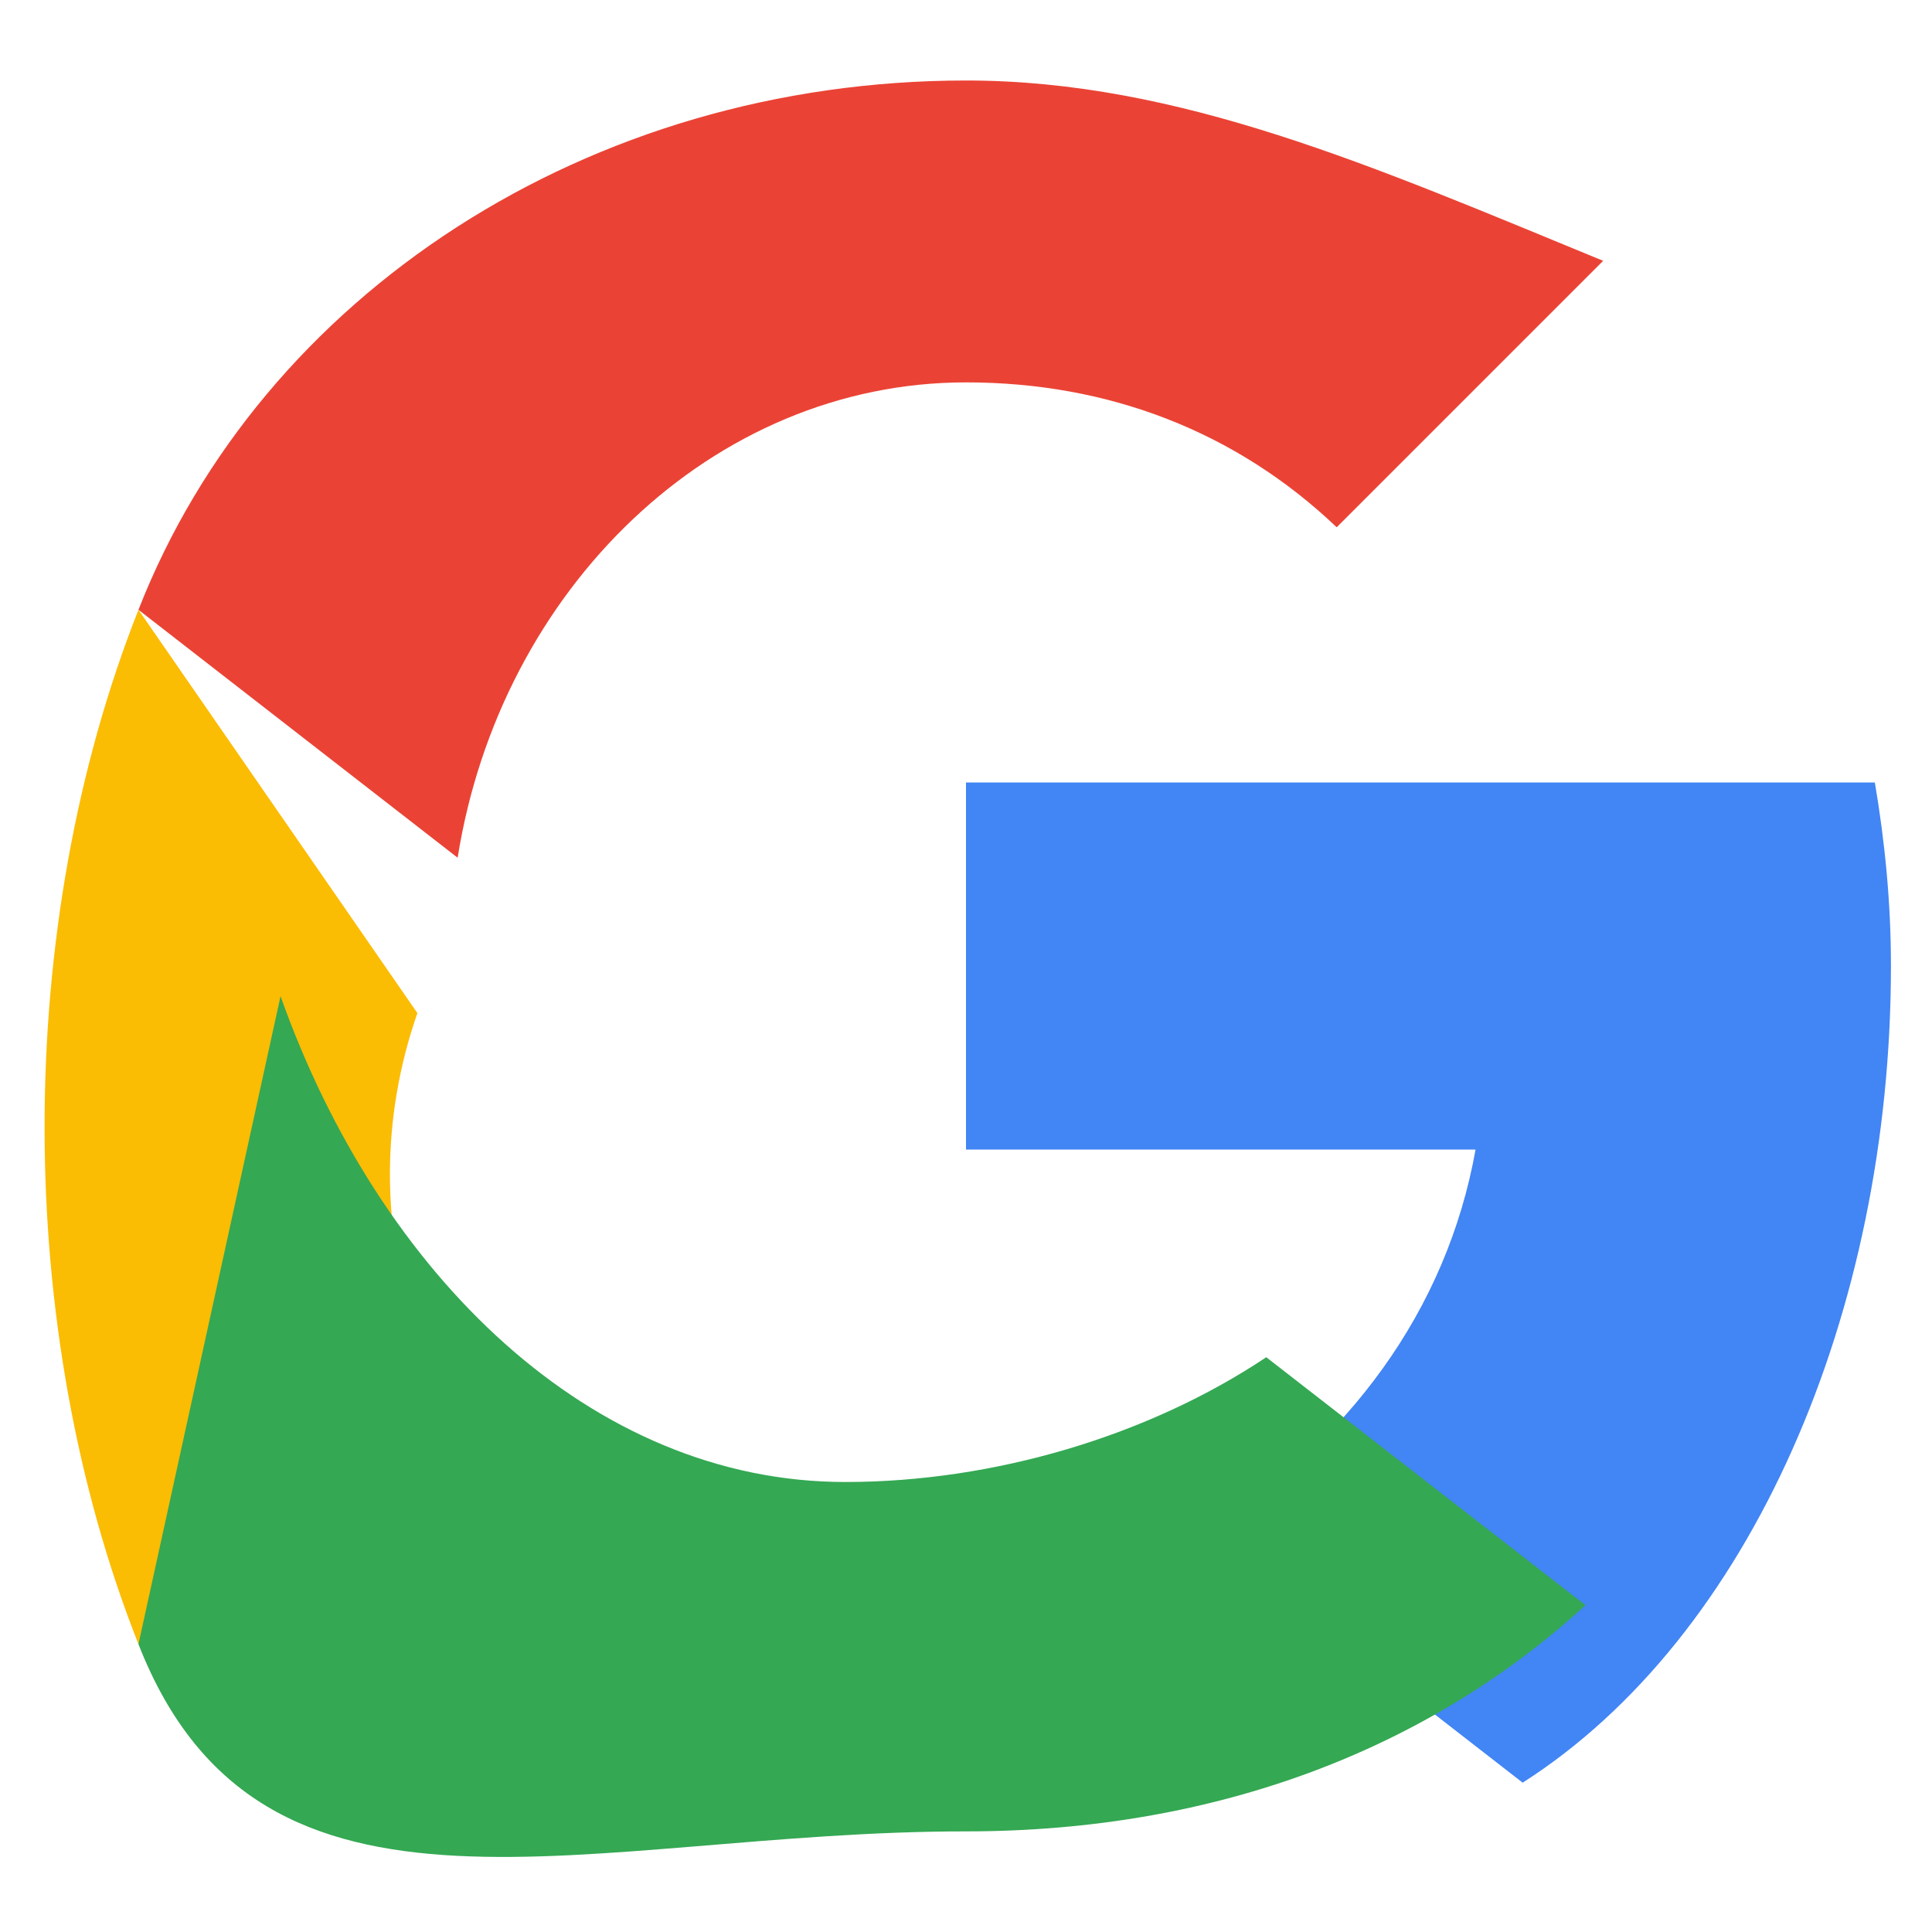
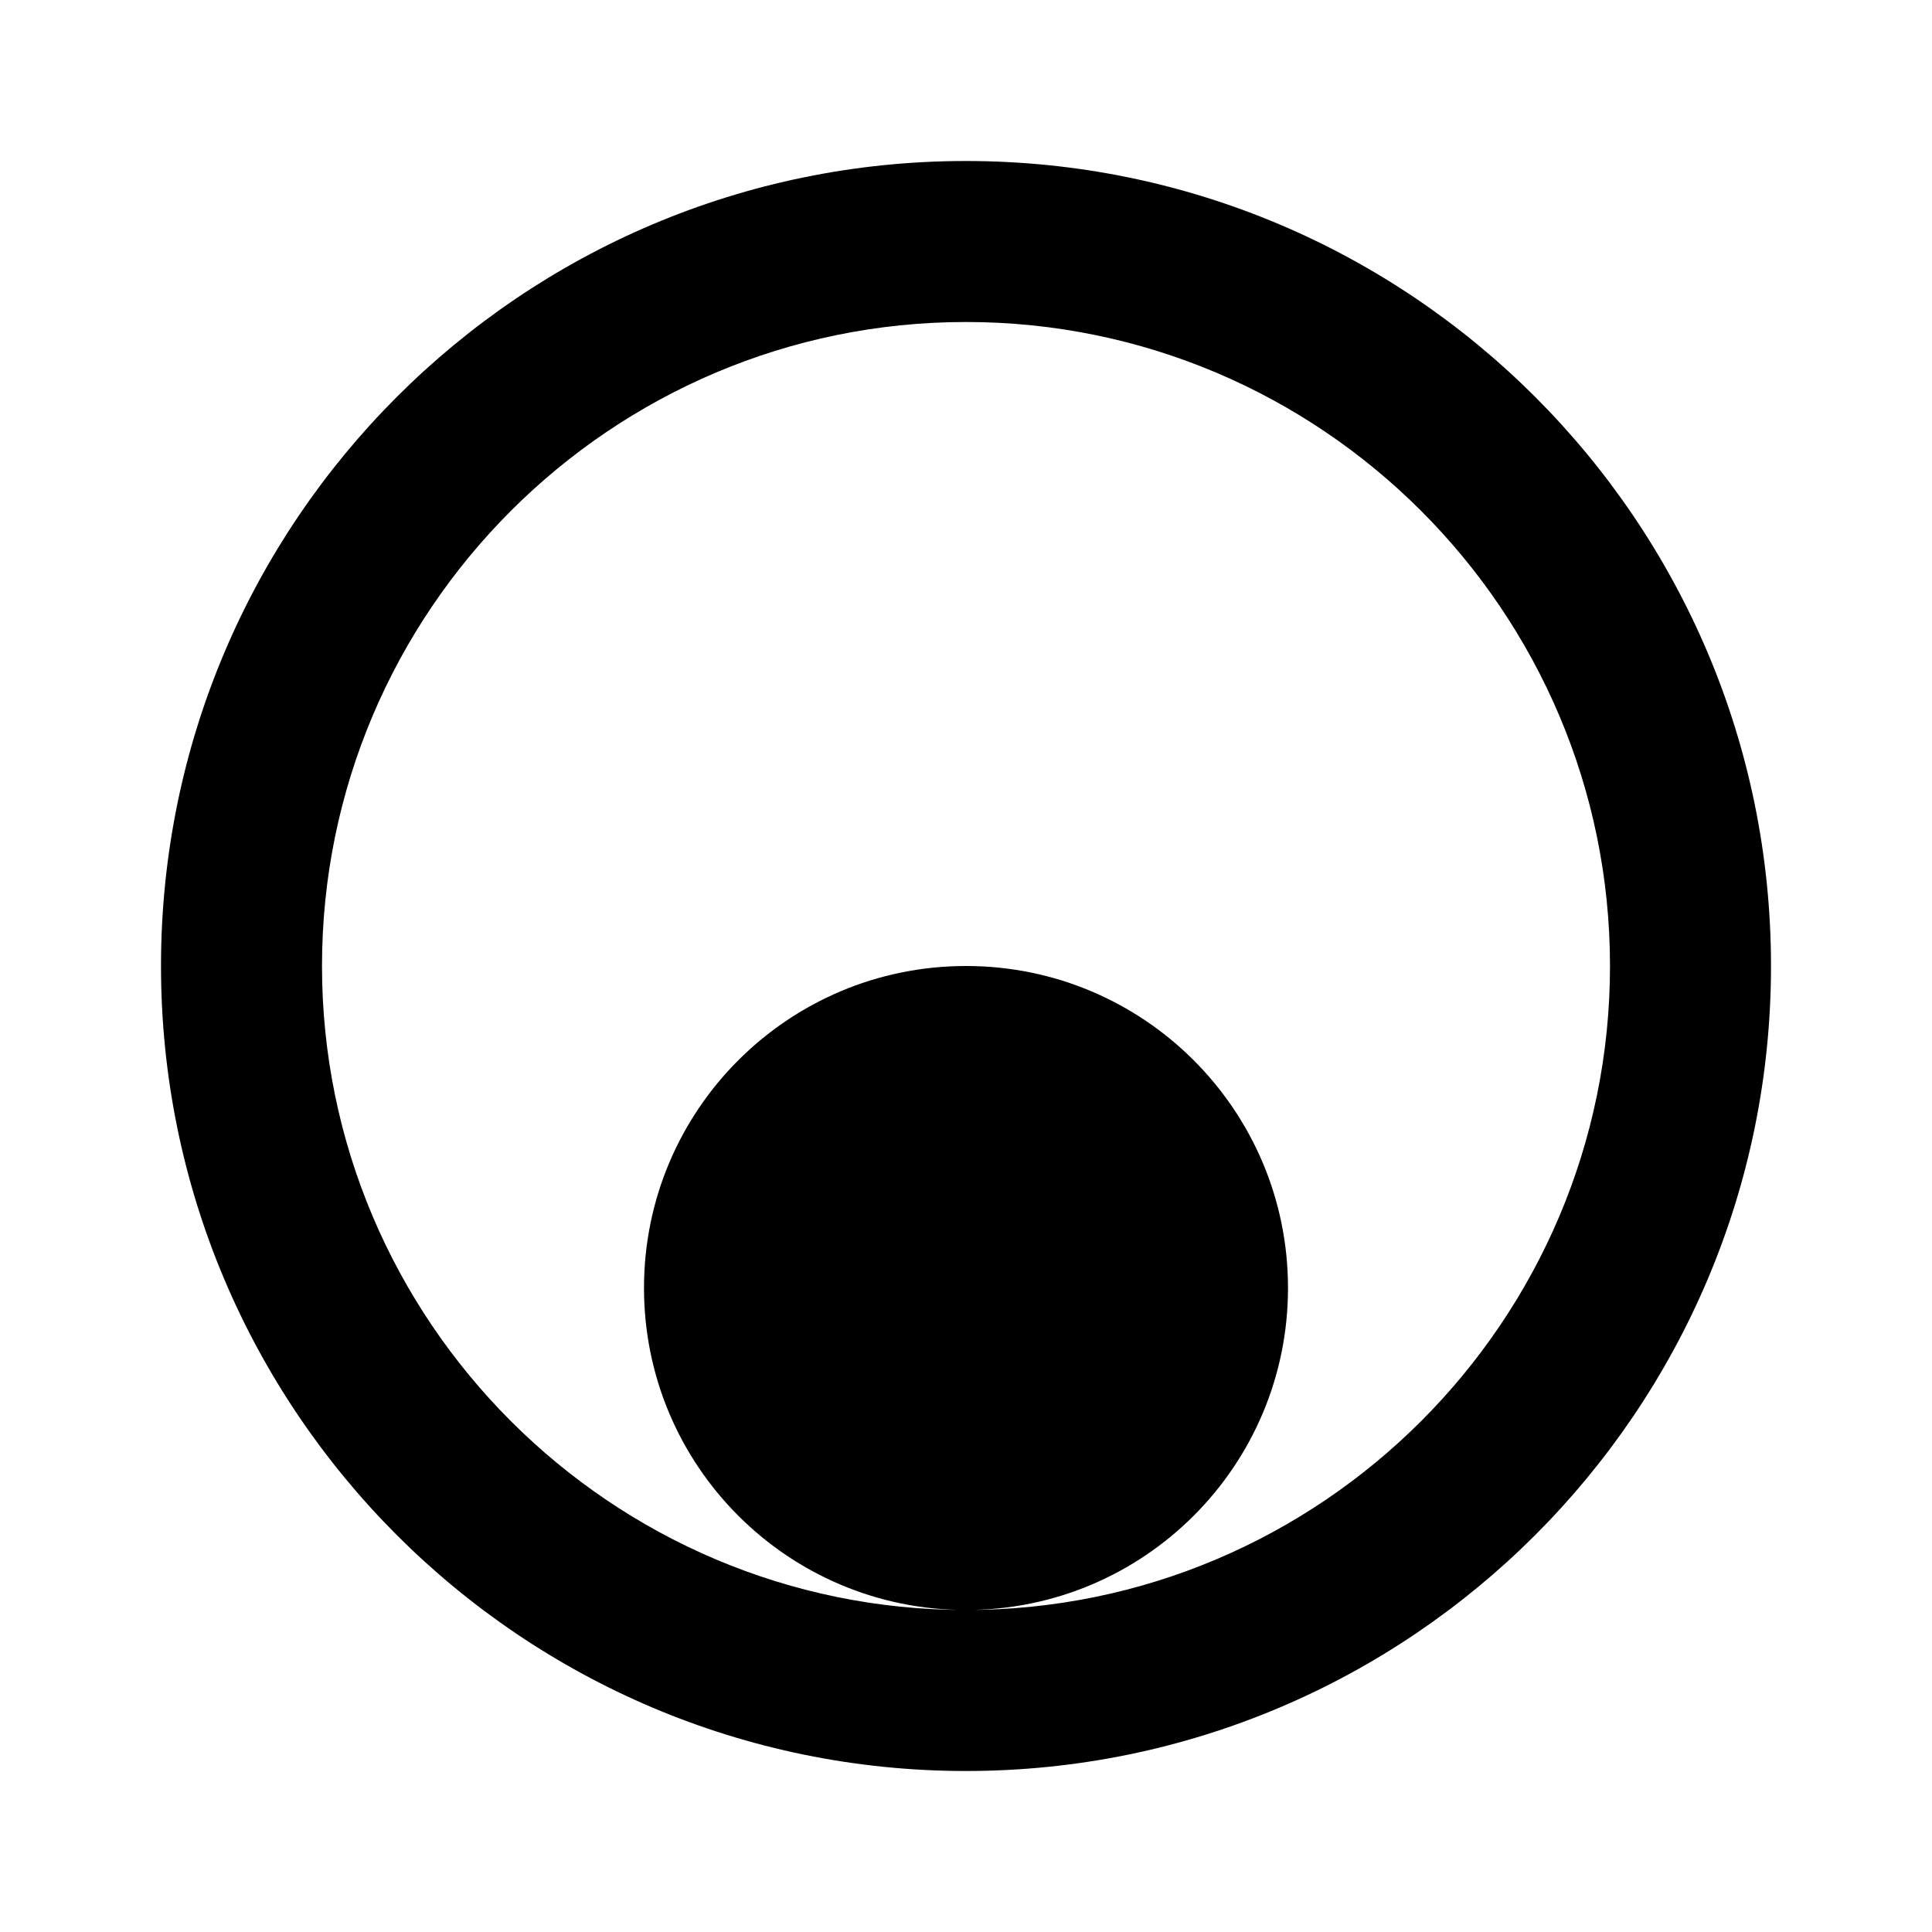
- <svg xmlns="http://www.w3.org/2000/svg" viewBox="0 0 48 48">
-   <path fill="#EA4335" d="M24 9.5c3.54 0 6.71 1.22 9.21 3.6l6.62-6.62C34.11 4.13 29.3 2 24 2 14.62 2 6.5 7.33 3.44 15.15l7.93 6.16C12.43 14.64 17.7 9.5 24 9.5z" />
-   <path fill="#4285F4" d="M46.98 24c0-1.57-.15-3.09-.4-4.56H24v9.12h12.66c-.72 4.02-3.18 7.3-6.76 9.57l7.93 6.16C43.5 40.67 46.98 32.6 46.98 24z" />
-   <path fill="#FBBC04" d="M10.37 33.17c-.91-2.61-.91-5.39 0-8L3.44 15.15C.33 23.01.33 32.99 3.44 40.85l7.93-6.16z" />
-   <path fill="#34A853" d="M24 45.5c6.27 0 11.53-2.08 15.39-5.62l-7.93-6.16c-2.92 1.95-6.76 3.1-10.46 3.1-6.3 0-11.57-5.14-14.03-12.07L3.44 40.85C6.5 48.67 14.62 45.5 24 45.5z" />
+ <svg xmlns="http://www.w3.org/2000/svg" viewBox="0 0 24 24" fill="#000000">
+   <path d="M12 12c-2.21 0-4 1.79-4 4s1.79 4 4 4 4-1.79 4-4-1.79-4-4-4zm0-10C6.48 2 2 6.48 2 12s4.48 10 10 10 10-4.48 10-10S17.52 2 12 2zm0 18c-4.41 0-8-3.59-8-8s3.59-8 8-8 8 3.59 8 8-3.59 8-8 8z" />
</svg>
